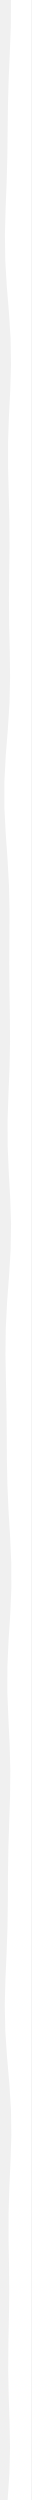
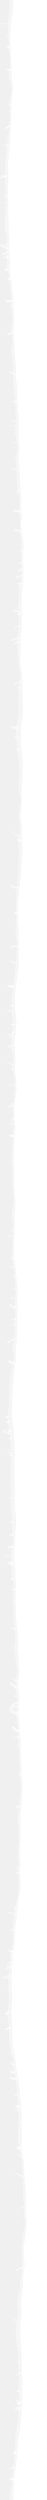
- <svg xmlns="http://www.w3.org/2000/svg" width="8" height="640" fill="#fff">
-   <path d="M2.81,0L2.77,6.7L2.52,13.3L2.23,20L2.04,26.7L1.96,33.3L1.88,40L1.7,46.7L1.44,53.3L1.26,60L1.35,66.7L1.74,73.3L2.29,80L2.71,86.7L2.82,93.3L2.62,100L2.28,106.7L2.06,113.3L2.07,120L2.24,126.7L2.4,133.3L2.44,140L2.35,146.7L2.29,153.3L2.34,160L2.5,166.7L2.58,173.3L2.43,180L2.01,186.7L1.48,193.3L1.13,200L1.12,206.7L1.46,213.3L1.93,220L2.3,226.7L2.43,233.3L2.4,240L2.36,246.7L2.42,253.3L2.53,260L2.57,266.7L2.44,273.3L2.17,280L1.95,286.7L1.96,293.3L2.24,300L2.61,306.7L2.83,313.3L2.72,320L2.31,326.7L1.82,333.3L1.48,340L1.4,346.7L1.52,353.3L1.66,360L1.73,366.7L1.76,373.3L1.89,380L2.18,386.7L2.58,393.3L2.88,400L2.9,406.7L2.62,413.3L2.19,420L1.89,426.7L1.88,433.3L2.15,440L2.47,446.7L2.64,453.3L2.57,460L2.35,466.7L2.14,473.3L2.04,480L2.01,486.7L1.92,493.3L1.69,500L1.39,506.7L1.22,513.3L1.36,520L1.81,526.7L2.38,533.3L2.81,540L2.9,546.7L2.69,553.3L2.39,560L2.2,566.7L2.2,573.3L2.31,580L2.36,586.7L2.28,593.3L2.15,600L2.1,606.7L2.23,613.3L2.44,620L2.56,626.7L2.4,633.3L1.96,640H8V0Z" />
+ <svg xmlns="http://www.w3.org/2000/svg" width="12" height="640" viewBox="0 0 12 640" fill="#fff">
+   <path d="M2.5,0L2.5,1L2.4,2L2.3,3L2.2,4L2.1,5L2.1,6L2.1,7L2.1,8L2.1,9L2.1,10L2.2,11L2.2,12L2.3,13L2.4,14L2.6,15L2.6,16L2.6,17L2.4,18L2.3,19L2.3,20L2.6,21L2.8,22L2.9,23L2.8,24L2.6,25L2.4,26L2.4,27L2.5,28L2.6,29L2.5,30L2.5,31L2.4,32L2.3,33L2.2,34L2.1,35L2,36L1.8,37L1.7,38L1.6,39L1.5,40L1.3,41L1.3,42L1.3,43L1.3,44L1.3,45L1.3,46L1.3,47L1.3,48L1.4,49L1.4,50L1.4,51L1.4,52L1.4,53L1.4,54L1.3,55L1.3,56L1.2,57L1.2,58L1.3,59L1.6,60L1.7,61L1.7,62L1.6,63L1.6,64L1.7,65L1.8,66L1.8,67L1.8,68L1.9,69L2.1,70L2.3,71L2.4,72L2.5,73L2.5,74L2.7,75L2.9,76L3,77L2.9,78L2.9,79L3,80L3.1,81L3.2,82L3,83L2.9,84L2.9,85L3.1,86L3.2,87L3.2,88L3,89L2.9,90L3,91L3.2,92L3.3,93L3.4,94L3.4,95L3.3,96L3.3,97L3.4,98L3.4,99L3.6,100L3.7,101L3.9,102L3.9,103L3.9,104L3.9,105L4,106L4.1,107L4.1,108L4,109L3.9,110L3.9,111L4.1,112L4.2,113L4.4,114L4.3,115L4.2,116L4.2,117L4.1,118L4.2,119L4.2,120L4.3,121L4.3,122L4.3,123L4.4,124L4.5,125L4.7,126L4.9,127L5,128L5,129L5,130L5,131L5.1,132L5.1,133L5.1,134L5.1,135L5.2,136L5.2,137L5.3,138L5.4,139L5.4,140L5.3,141L5.3,142L5.4,143L5.4,144L5.5,145L5.5,146L5.5,147L5.4,148L5.3,149L5.1,150L4.9,151L4.8,152L4.8,153L4.8,154L4.8,155L4.8,156L4.8,157L4.8,158L4.8,159L4.8,160L4.8,161L4.6,162L4.5,163L4.4,164L4.4,165L4.5,166L4.5,167L4.5,168L4.6,169L4.7,170L4.9,171L5.1,172L5.1,173L5.1,174L4.9,175L4.8,176L4.8,177L4.8,178L4.8,179L4.8,180L4.8,181L4.7,182L4.7,183L4.5,184L4.4,185L4.2,186L4.1,187L4.1,188L4.2,189L4.3,190L4.4,191L4.5,192L4.6,193L4.7,194L4.8,195L4.9,196L5,197L5,198L5,199L4.8,200L4.7,201L4.8,202L5,203L5.2,204L5.3,205L5.2,206L5,207L4.8,208L4.8,209L4.9,210L5,211L5.1,212L5,213L4.9,214L4.8,215L4.8,216L4.8,217L4.9,218L4.9,219L4.9,220L4.8,221L4.7,222L4.7,223L4.6,224L4.5,225L4.5,226L4.4,227L4.2,228L4.1,229L4.1,230L4.1,231L4.1,232L4.1,233L4.1,234L4.1,235L4.1,236L4,237L4,238L4,239L4.1,240L4.3,241L4.3,242L4.3,243L4.2,244L4.1,245L4.1,246L4,247L3.9,248L3.8,249L3.7,250L3.5,251L3.4,252L3.3,253L3.2,254L3.1,255L3,256L2.9,257L3,258L3.1,259L3.1,260L3.2,261L3.3,262L3.3,263L3.3,264L3.2,265L3,266L2.9,267L2.9,268L3.1,269L3.3,270L3.4,271L3.3,272L3.2,273L3.2,274L3.4,275L3.7,276L3.8,277L3.8,278L3.8,279L3.7,280L3.7,281L3.5,282L3.4,283L3.3,284L3.3,285L3.4,286L3.5,287L3.5,288L3.4,289L3.3,290L3.2,291L3.2,292L3.1,293L3.1,294L3,295L3,296L3,297L3.1,298L3.2,299L3.2,300L3.2,301L3.2,302L3.2,303L3.2,304L3.3,305L3.4,306L3.5,307L3.4,308L3.2,309L3.1,310L3.1,311L3.1,312L3.2,313L3.3,314L3.3,315L3.3,316L3.2,317L3.2,318L3.2,319L3.1,320L3.1,321L3.1,322L3.1,323L3.3,324L3.5,325L3.7,326L3.8,327L3.9,328L3.9,329L3.9,330L4,331L3.9,332L3.9,333L3.8,334L3.8,335L3.9,336L3.8,337L3.7,338L3.7,339L3.7,340L3.7,341L3.7,342L3.5,343L3.4,344L3.3,345L3.3,346L3.5,347L3.5,348L3.3,349L3.1,350L2.8,351L2.6,352L2.5,353L2.5,354L2.4,355L2.4,356L2.4,357L2.3,358L2.3,359L2.3,360L2.1,361L2,362L1.9,363L2,364L2.2,365L2.4,366L2.6,367L2.6,368L2.6,369L2.7,370L2.8,371L2.8,372L2.8,373L2.8,374L2.7,375L2.7,376L2.7,377L2.7,378L2.6,379L2.6,380L2.7,381L2.8,382L2.9,383L2.9,384L2.8,385L2.8,386L2.9,387L3,388L3.1,389L3.1,390L3.1,391L3.1,392L3.2,393L3.3,394L3.3,395L3.1,396L2.9,397L2.8,398L2.9,399L2.9,400L3,401L2.9,402L2.9,403L3.1,404L3.3,405L3.5,406L3.5,407L3.4,408L3.3,409L3.3,410L3.4,411L3.5,412L3.4,413L3.4,414L3.5,415L3.6,416L3.7,417L3.8,418L3.9,419L3.9,420L3.8,421L3.8,422L3.8,423L3.9,424L4,425L4.1,426L4.3,427L4.3,428L4.2,429L4.1,430L4,431L3.9,432L4,433L4.2,434L4.3,435L4.4,436L4.3,437L4.2,438L4.2,439L4.3,440L4.5,441L4.6,442L4.6,443L4.6,444L4.6,445L4.7,446L4.8,447L4.9,448L4.9,449L4.9,450L4.9,451L5,452L5,453L5,454L5.1,455L5.2,456L5.3,457L5.3,458L5.2,459L5.1,460L5,461L4.9,462L4.8,463L4.7,464L4.6,465L4.5,466L4.6,467L4.7,468L4.7,469L4.8,470L4.8,471L4.8,472L4.7,473L4.6,474L4.5,475L4.6,476L4.6,477L4.6,478L4.7,479L4.7,480L4.7,481L4.8,482L4.8,483L4.7,484L4.6,485L4.4,486L4.2,487L4,488L3.8,489L3.6,490L3.5,491L3.4,492L3.4,493L3.3,494L3.3,495L3.3,496L3.3,497L3.1,498L3,499L2.8,500L2.6,501L2.6,502L2.6,503L2.5,504L2.3,505L2.2,506L2.1,507L2.1,508L2.1,509L2.2,510L2.2,511L2.3,512L2.2,513L2.1,514L1.9,515L1.9,516L2,517L2.2,518L2.3,519L2.3,520L2.3,521L2.3,522L2.4,523L2.6,524L2.8,525L3,526L3.2,527L3.3,528L3.4,529L3.5,530L3.7,531L3.9,532L4.1,533L4.2,534L4.3,535L4.3,536L4.4,537L4.5,538L4.6,539L4.7,540L4.7,541L4.8,542L4.8,543L4.8,544L4.7,545L4.7,546L4.6,547L4.6,548L4.7,549L4.8,550L5.1,551L5.4,552L5.6,553L5.8,554L5.7,555L5.7,556L5.7,557L5.8,558L5.8,559L5.9,560L5.9,561L5.9,562L6,563L6.1,564L6.1,565L6.1,566L6.2,567L6.3,568L6.4,569L6.3,570L6.1,571L5.8,572L5.7,573L5.7,574L5.7,575L5.6,576L5.5,577L5.5,578L5.6,579L5.7,580L5.7,581L5.5,582L5.3,583L5.2,584L5.1,585L5.1,586L4.8,587L4.6,588L4.4,589L4.4,590L4.5,591L4.6,592L4.5,593L4.4,594L4.2,595L4.1,596L4,597L4,598L4.1,599L4.3,600L4.5,601L4.6,602L4.7,603L4.6,604L4.6,605L4.7,606L4.8,607L4.9,608L4.9,609L4.8,610L4.8,611L4.8,612L4.8,613L4.8,614L4.8,615L4.8,616L4.7,617L4.7,618L4.6,619L4.6,620L4.4,621L4.2,622L4,623L3.9,624L3.9,625L3.9,626L3.9,627L3.8,628L3.7,629L3.6,630L3.4,631L3.4,632L3.3,633L3.2,634L3.1,635L3,636L2.8,637L2.7,638L2.6,639L2.5,640L3.4,640L3.4,639L3.4,638L3.5,637L3.6,636L3.6,635L3.7,634L3.8,633L4,632L4.1,631L4.2,630L4.3,629L4.4,628L4.5,627L4.5,626L4.6,625L4.7,624L4.9,623L5.1,622L5.2,621L5.3,620L5.4,619L5.5,618L5.5,617L5.6,616L5.6,615L5.6,614L5.7,613L5.7,612L5.7,611L5.7,610L5.6,609L5.6,608L5.6,607L5.5,606L5.5,605L5.5,604L5.4,603L5.4,602L5.4,601L5.3,600L5.2,599L5.2,598L5.2,597L5.2,596L5.2,595L5.3,594L5.4,593L5.5,592L5.5,591L5.4,590L5.4,589L5.5,588L5.6,587L5.7,586L5.8,585L5.8,584L5.9,583L6,582L6.2,581L6.3,580L6.2,579L6.1,578L6,577L6.1,576L6.1,575L6.2,574L6.4,573L6.5,572L6.6,571L6.7,570L6.8,569L6.8,568L6.7,567L6.6,566L6.6,565L6.6,564L6.6,563L6.6,562L6.5,561L6.5,560L6.4,559L6.3,558L6.2,557L6.2,556L6.2,555L6.1,554L6,553L5.8,552L5.6,551L5.5,550L5.5,549L5.5,548L5.5,547L5.5,546L5.5,545L5.5,544L5.5,543L5.5,542L5.5,541L5.4,540L5.4,539L5.3,538L5.1,537L5,536L5,535L4.9,534L4.8,533L4.6,532L4.4,531L4.3,530L4.1,529L4,528L3.8,527L3.7,526L3.5,525L3.3,524L3.2,523L3.1,522L3.1,521L3.1,520L3.2,519L3.1,518L3,517L2.9,516L2.9,515L3,514L3,513L3.1,512L3.1,511L3.1,510L3,509L3,508L3,507L2.9,506L3,505L3,504L3.1,503L3.2,502L3.2,501L3.3,500L3.5,499L3.6,498L3.8,497L3.8,496L3.8,495L3.9,494L3.9,493L4.1,492L4.2,491L4.3,490L4.4,489L4.5,488L4.6,487L4.8,486L5,485L5.1,484L5.2,483L5.2,482L5.2,481L5.1,480L5.1,479L5.2,478L5.2,477L5.1,476L5.1,475L5,474L5.1,473L5.1,472L5.2,471L5.2,470L5.3,469L5.2,468L5.2,467L5.2,466L5.2,465L5.3,464L5.4,463L5.5,462L5.6,461L5.6,460L5.7,459L5.7,458L5.7,457L5.7,456L5.6,455L5.5,454L5.5,453L5.5,452L5.4,451L5.4,450L5.3,449L5.3,448L5.3,447L5.3,446L5.2,445L5.1,444L5,443L5,442L4.9,441L4.8,440L4.7,439L4.7,438L4.8,437L4.9,436L4.9,435L4.8,434L4.7,433L4.6,432L4.6,431L4.7,430L4.8,429L4.9,428L4.9,427L4.8,426L4.8,425L4.7,424L4.7,423L4.6,422L4.6,421L4.6,420L4.6,419L4.5,418L4.4,417L4.3,416L4.2,415L4.1,414L4,413L4,412L4,411L3.9,410L4,409L4,408L4,407L4,406L4,405L3.9,404L3.9,403L3.9,402L3.8,401L3.7,400L3.6,399L3.6,398L3.6,397L3.7,396L3.8,395L3.8,394L3.9,393L3.9,392L4,391L4.1,390L4.1,389L4,388L3.9,387L3.8,386L3.8,385L3.8,384L3.8,383L3.8,382L3.8,381L3.7,380L3.7,379L3.7,378L3.7,377L3.7,376L3.7,375L3.7,374L3.8,373L3.8,372L3.7,371L3.7,370L3.7,369L3.6,368L3.5,367L3.4,366L3.3,365L3.2,364L3.1,363L3.1,362L3.1,361L3.1,360L3.1,359L3.1,358L3.2,357L3.2,356L3.3,355L3.4,354L3.4,353L3.5,352L3.6,351L3.8,350L3.9,349L4,348L4,347L4,346L4.1,345L4.2,344L4.3,343L4.3,342L4.4,341L4.3,340L4.3,339L4.4,338L4.4,337L4.5,336L4.5,335L4.4,334L4.4,333L4.4,332L4.4,331L4.5,330L4.4,329L4.3,328L4.2,327L4.1,326L4,325L3.9,324L3.7,323L3.6,322L3.5,321L3.6,320L3.6,319L3.6,318L3.6,317L3.7,316L3.7,315L3.8,314L3.8,313L3.7,312L3.7,311L3.8,310L3.9,309L3.9,308L3.9,307L3.8,306L3.7,305L3.6,304L3.6,303L3.6,302L3.6,301L3.6,300L3.6,299L3.5,298L3.5,297L3.5,296L3.5,295L3.6,294L3.6,293L3.7,292L3.7,291L3.8,290L3.9,289L3.9,288L3.8,287L3.7,286L3.7,285L3.6,284L3.7,283L3.8,282L3.9,281L4.1,280L4.2,279L4.2,278L4.2,277L4,276L3.9,275L3.8,274L3.8,273L3.9,272L3.9,271L3.9,270L3.8,269L3.7,268L3.7,267L3.7,266L3.9,265L4,264L4.1,263L4.2,262L4.1,261L4,260L3.9,259L3.8,258L3.8,257L3.8,256L3.8,255L3.9,254L4,253L4.1,252L4.3,251L4.4,250L4.5,249L4.7,248L4.8,247L4.8,246L4.8,245L4.8,244L4.8,243L4.8,242L4.8,241L4.8,240L4.8,239L4.8,238L4.7,237L4.6,236L4.6,235L4.6,234L4.6,233L4.6,232L4.6,231L4.7,230L4.8,229L4.9,228L5,227L5.1,226L5.2,225L5.3,224L5.4,223L5.4,222L5.5,221L5.6,220L5.6,219L5.7,218L5.7,217L5.6,216L5.6,215L5.6,214L5.6,213L5.6,212L5.5,211L5.4,210L5.3,209L5.4,208L5.4,207L5.5,206L5.6,205L5.5,204L5.5,203L5.6,202L5.6,201L5.7,200L5.7,199L5.8,198L5.8,197L5.8,196L5.8,195L5.7,194L5.6,193L5.5,192L5.3,191L5.3,190L5.3,189L5.3,188L5.3,187L5.4,186L5.5,185L5.7,184L5.8,183L5.9,182L5.9,181L5.8,180L5.8,179L5.8,178L5.7,177L5.7,176L5.7,175L5.7,174L5.6,173L5.5,172L5.4,171L5.2,170L5.2,169L5.2,168L5.2,167L5.2,166L5.2,165L5.2,164L5.3,163L5.4,162L5.5,161L5.5,160L5.6,159L5.6,158L5.6,157L5.5,156L5.5,155L5.5,154L5.6,153L5.6,152L5.7,151L5.8,150L5.9,149L5.9,148L6,147L6,146L5.9,145L5.9,144L5.9,143L5.9,142L5.9,141L6,140L5.9,139L5.9,138L5.7,137L5.5,136L5.4,135L5.4,134L5.5,133L5.5,132L5.5,131L5.4,130L5.4,129L5.4,128L5.4,127L5.3,126L5.3,125L5.1,124L5.1,123L5,122L5,121L5,120L4.9,119L4.8,118L4.8,117L4.9,116L4.9,115L4.9,114L4.9,113L4.8,112L4.8,111L4.8,110L4.8,109L4.8,108L4.8,107L4.8,106L4.6,105L4.5,104L4.4,103L4.4,102L4.4,101L4.3,100L4.3,99L4.2,98L4.1,97L4,96L4.1,95L4.1,94L4,93L3.9,92L3.8,91L3.7,90L3.7,89L3.7,88L3.6,87L3.5,86L3.5,85L3.5,84L3.6,83L3.6,82L3.6,81L3.5,80L3.5,79L3.5,78L3.5,77L3.4,76L3.2,75L3.1,74L3,73L2.9,72L2.7,71L2.6,70L2.5,69L2.5,68L2.5,67L2.5,66L2.4,65L2.3,64L2.3,63L2.3,62L2.4,61L2.3,60L2.2,59L2.2,58L2.2,57L2.1,56L2.1,55L2.1,54L2,53L2.1,52L2.1,51L2,50L2,49L2,48L2,47L2.1,46L2.1,45L2.1,44L2,43L2,42L2.1,41L2.2,40L2.3,39L2.4,38L2.5,37L2.6,36L2.6,35L2.7,34L2.8,33L2.8,32L2.8,31L2.9,30L2.9,29L2.9,28L2.9,27L2.9,26L3,25L3.2,24L3.3,23L3.3,22L3.2,21L3,20L3,19L2.9,18L2.9,17L2.8,16L2.8,15L2.8,14L2.7,13L2.7,12L2.6,11L2.6,10L2.6,9L2.7,8L2.7,7L2.8,6L2.9,5L3.1,4L3.2,3L3.4,2L3.4,1L3.4,0Z" fill-opacity="0.42" />
+   <path d="M3.4,0L3.4,1L3.4,2L3.2,3L3.1,4L2.9,5L2.8,6L2.7,7L2.7,8L2.6,9L2.6,10L2.6,11L2.7,12L2.7,13L2.8,14L2.8,15L2.8,16L2.9,17L2.9,18L3,19L3,20L3.2,21L3.3,22L3.3,23L3.2,24L3,25L2.9,26L2.9,27L2.9,28L2.9,29L2.9,30L2.8,31L2.8,32L2.8,33L2.7,34L2.6,35L2.6,36L2.5,37L2.4,38L2.3,39L2.2,40L2.1,41L2,42L2,43L2.1,44L2.1,45L2.1,46L2,47L2,48L2,49L2,50L2.1,51L2.1,52L2,53L2.1,54L2.1,55L2.1,56L2.2,57L2.2,58L2.2,59L2.3,60L2.4,61L2.3,62L2.3,63L2.3,64L2.4,65L2.5,66L2.5,67L2.5,68L2.5,69L2.6,70L2.7,71L2.9,72L3,73L3.1,74L3.2,75L3.4,76L3.5,77L3.5,78L3.5,79L3.5,80L3.6,81L3.6,82L3.6,83L3.5,84L3.5,85L3.5,86L3.6,87L3.7,88L3.7,89L3.7,90L3.8,91L3.9,92L4,93L4.1,94L4.1,95L4,96L4.1,97L4.2,98L4.3,99L4.3,100L4.4,101L4.4,102L4.4,103L4.5,104L4.6,105L4.8,106L4.8,107L4.8,108L4.8,109L4.8,110L4.8,111L4.8,112L4.9,113L4.9,114L4.9,115L4.9,116L4.8,117L4.8,118L4.9,119L5,120L5,121L5,122L5.1,123L5.1,124L5.3,125L5.3,126L5.4,127L5.4,128L5.4,129L5.4,130L5.5,131L5.5,132L5.5,133L5.4,134L5.4,135L5.5,136L5.7,137L5.9,138L5.9,139L6,140L5.9,141L5.9,142L5.9,143L5.9,144L5.9,145L6,146L6,147L5.9,148L5.9,149L5.8,150L5.7,151L5.6,152L5.6,153L5.5,154L5.5,155L5.5,156L5.6,157L5.6,158L5.6,159L5.5,160L5.5,161L5.4,162L5.3,163L5.2,164L5.2,165L5.2,166L5.2,167L5.2,168L5.2,169L5.2,170L5.4,171L5.5,172L5.6,173L5.7,174L5.7,175L5.7,176L5.7,177L5.8,178L5.8,179L5.8,180L5.9,181L5.9,182L5.8,183L5.7,184L5.5,185L5.4,186L5.3,187L5.3,188L5.3,189L5.3,190L5.3,191L5.5,192L5.6,193L5.7,194L5.8,195L5.8,196L5.8,197L5.8,198L5.7,199L5.7,200L5.6,201L5.6,202L5.5,203L5.5,204L5.6,205L5.5,206L5.4,207L5.4,208L5.3,209L5.4,210L5.5,211L5.6,212L5.6,213L5.6,214L5.6,215L5.6,216L5.7,217L5.7,218L5.6,219L5.6,220L5.5,221L5.4,222L5.4,223L5.3,224L5.2,225L5.1,226L5,227L4.9,228L4.8,229L4.7,230L4.6,231L4.6,232L4.6,233L4.6,234L4.6,235L4.6,236L4.7,237L4.8,238L4.8,239L4.8,240L4.8,241L4.8,242L4.8,243L4.8,244L4.8,245L4.8,246L4.8,247L4.7,248L4.5,249L4.4,250L4.3,251L4.1,252L4,253L3.9,254L3.8,255L3.8,256L3.8,257L3.8,258L3.9,259L4,260L4.1,261L4.2,262L4.1,263L4,264L3.9,265L3.7,266L3.7,267L3.7,268L3.8,269L3.9,270L3.9,271L3.9,272L3.8,273L3.8,274L3.9,275L4,276L4.2,277L4.2,278L4.2,279L4.1,280L3.9,281L3.8,282L3.7,283L3.6,284L3.7,285L3.7,286L3.8,287L3.9,288L3.9,289L3.8,290L3.7,291L3.7,292L3.6,293L3.6,294L3.5,295L3.5,296L3.5,297L3.5,298L3.6,299L3.6,300L3.6,301L3.6,302L3.6,303L3.6,304L3.7,305L3.8,306L3.9,307L3.9,308L3.9,309L3.8,310L3.7,311L3.7,312L3.8,313L3.8,314L3.7,315L3.7,316L3.6,317L3.6,318L3.6,319L3.6,320L3.5,321L3.6,322L3.7,323L3.9,324L4,325L4.1,326L4.2,327L4.3,328L4.4,329L4.5,330L4.4,331L4.4,332L4.4,333L4.4,334L4.5,335L4.5,336L4.4,337L4.4,338L4.3,339L4.3,340L4.4,341L4.3,342L4.3,343L4.2,344L4.1,345L4,346L4,347L4,348L3.9,349L3.8,350L3.6,351L3.5,352L3.4,353L3.4,354L3.3,355L3.2,356L3.2,357L3.1,358L3.1,359L3.1,360L3.1,361L3.1,362L3.1,363L3.2,364L3.3,365L3.4,366L3.5,367L3.6,368L3.7,369L3.7,370L3.7,371L3.8,372L3.8,373L3.7,374L3.7,375L3.7,376L3.7,377L3.7,378L3.7,379L3.7,380L3.8,381L3.8,382L3.8,383L3.8,384L3.8,385L3.8,386L3.9,387L4,388L4.1,389L4.1,390L4,391L3.9,392L3.9,393L3.8,394L3.8,395L3.7,396L3.6,397L3.6,398L3.6,399L3.7,400L3.8,401L3.9,402L3.9,403L3.9,404L4,405L4,406L4,407L4,408L4,409L3.9,410L4,411L4,412L4,413L4.1,414L4.2,415L4.3,416L4.4,417L4.5,418L4.6,419L4.6,420L4.6,421L4.6,422L4.7,423L4.7,424L4.8,425L4.8,426L4.9,427L4.9,428L4.8,429L4.7,430L4.6,431L4.6,432L4.7,433L4.8,434L4.9,435L4.9,436L4.8,437L4.7,438L4.7,439L4.8,440L4.9,441L5,442L5,443L5.1,444L5.2,445L5.3,446L5.3,447L5.3,448L5.3,449L5.4,450L5.4,451L5.5,452L5.5,453L5.5,454L5.6,455L5.7,456L5.7,457L5.7,458L5.7,459L5.6,460L5.6,461L5.5,462L5.4,463L5.3,464L5.2,465L5.2,466L5.2,467L5.2,468L5.3,469L5.2,470L5.2,471L5.1,472L5.1,473L5,474L5.1,475L5.1,476L5.2,477L5.2,478L5.1,479L5.1,480L5.2,481L5.2,482L5.2,483L5.1,484L5,485L4.8,486L4.6,487L4.5,488L4.4,489L4.3,490L4.2,491L4.1,492L3.9,493L3.9,494L3.8,495L3.8,496L3.8,497L3.6,498L3.5,499L3.3,500L3.2,501L3.2,502L3.1,503L3,504L3,505L2.9,506L3,507L3,508L3,509L3.1,510L3.1,511L3.1,512L3,513L3,514L2.9,515L2.9,516L3,517L3.1,518L3.2,519L3.1,520L3.1,521L3.1,522L3.2,523L3.3,524L3.5,525L3.7,526L3.8,527L4,528L4.1,529L4.3,530L4.4,531L4.6,532L4.8,533L4.9,534L5,535L5,536L5.1,537L5.3,538L5.4,539L5.4,540L5.5,541L5.5,542L5.5,543L5.5,544L5.5,545L5.5,546L5.5,547L5.5,548L5.5,549L5.5,550L5.6,551L5.8,552L6,553L6.1,554L6.2,555L6.2,556L6.2,557L6.3,558L6.4,559L6.5,560L6.5,561L6.6,562L6.6,563L6.6,564L6.6,565L6.6,566L6.7,567L6.8,568L6.8,569L6.7,570L6.6,571L6.5,572L6.4,573L6.2,574L6.1,575L6.1,576L6,577L6.1,578L6.2,579L6.3,580L6.2,581L6,582L5.9,583L5.8,584L5.8,585L5.7,586L5.6,587L5.5,588L5.4,589L5.4,590L5.5,591L5.5,592L5.4,593L5.3,594L5.2,595L5.2,596L5.2,597L5.2,598L5.2,599L5.3,600L5.4,601L5.4,602L5.4,603L5.5,604L5.5,605L5.5,606L5.6,607L5.6,608L5.6,609L5.7,610L5.7,611L5.7,612L5.7,613L5.6,614L5.6,615L5.6,616L5.5,617L5.5,618L5.4,619L5.3,620L5.2,621L5.1,622L4.9,623L4.7,624L4.6,625L4.5,626L4.5,627L4.4,628L4.3,629L4.2,630L4.1,631L4,632L3.8,633L3.7,634L3.6,635L3.6,636L3.5,637L3.4,638L3.4,639L3.4,640L12,640L12,0Z" />
+   <path d="M2.9,502.9Q2.3,503.3 1.9,503.3" fill="none" stroke="#fff" stroke-linecap="round" stroke-width="0.315" stroke-opacity="0.444" />
+   <path d="M3.2,398.6Q2.3,398.3 1.7,398.4" fill="none" stroke="#fff" stroke-linecap="round" stroke-width="0.406" stroke-opacity="0.329" />
+   <path d="M4.8,163.3Q3.7,163.7 2.9,163.9" fill="none" stroke="#fff" stroke-linecap="round" stroke-width="0.461" stroke-opacity="0.467" />
+   <path d="M6,575.1Q5.6,575.3 5.3,574.7" fill="none" stroke="#fff" stroke-linecap="round" stroke-width="0.262" stroke-opacity="0.459" />
+   <path d="M5.1,215.2Q4.8,215.3 4.6,214.9" fill="none" stroke="#fff" stroke-linecap="round" stroke-width="0.525" stroke-opacity="0.62" />
+   <path d="M5.2,214.2Q4,213.9 3.2,213" fill="none" stroke="#fff" stroke-linecap="round" stroke-width="0.512" stroke-opacity="0.321" />
+   <path d="M3.2,78.4Q2.9,78.3 2.7,78.6" fill="none" stroke="#fff" stroke-linecap="round" stroke-width="0.434" stroke-opacity="0.439" />
+   <path d="M4,417Q3.4,417 2.9,416.8" fill="none" stroke="#fff" stroke-linecap="round" stroke-width="0.444" stroke-opacity="0.41" />
+   <path d="M3.5,265.3Q2.8,265.4 2.4,265.6" fill="none" stroke="#fff" stroke-linecap="round" stroke-width="0.225" stroke-opacity="0.624" />
+   <path d="M3.2,85.2Q2.6,85.3 2.1,85.6" fill="none" stroke="#fff" stroke-linecap="round" stroke-width="0.526" stroke-opacity="0.508" />
+   <path d="M6,580.8Q5.7,581.1 5.5,580.5" fill="none" stroke="#fff" stroke-linecap="round" stroke-width="0.401" stroke-opacity="0.608" />
+   <path d="M4.3,108.9Q3.6,108.9 3.1,109.1" fill="none" stroke="#fff" stroke-linecap="round" stroke-width="0.339" stroke-opacity="0.332" />
+   <path d="M5.1,612.4Q4.7,611.9 4.5,612.2" fill="none" stroke="#fff" stroke-linecap="round" stroke-width="0.331" stroke-opacity="0.748" />
+   <path d="M4.6,436.9Q3.8,437.2 3.2,436.5" fill="none" stroke="#fff" stroke-linecap="round" stroke-width="0.236" stroke-opacity="0.685" />
+   <path d="M6,580.2Q4.9,580.9 4.2,581.2" fill="none" stroke="#fff" stroke-linecap="round" stroke-width="0.338" stroke-opacity="0.565" />
+   <path d="M3.6,264.3Q3.3,264 3.1,264.5" fill="none" stroke="#fff" stroke-linecap="round" stroke-width="0.38" stroke-opacity="0.609" />
+   <path d="M2.5,365.4Q1.5,365.9 0.8,366.6" fill="none" stroke="#fff" stroke-linecap="round" stroke-width="0.208" stroke-opacity="0.482" />
+   <path d="M4.9,444.5Q4.4,444.7 4.1,444.5" fill="none" stroke="#fff" stroke-linecap="round" stroke-width="0.504" stroke-opacity="0.34" />
+   <path d="M3.4,259.1Q2.5,258.6 1.9,258.7" fill="none" stroke="#fff" stroke-linecap="round" stroke-width="0.354" stroke-opacity="0.484" />
+   <path d="M3.1,372Q2.5,372.2 2.1,371.6" fill="none" stroke="#fff" stroke-linecap="round" stroke-width="0.233" stroke-opacity="0.722" />
+   <path d="M5.4,150.2Q5.1,150.3 4.8,150" fill="none" stroke="#fff" stroke-linecap="round" stroke-width="0.443" stroke-opacity="0.387" />
+   <path d="M4.5,186.3Q3.8,186.1 3.4,186.6" fill="none" stroke="#fff" stroke-linecap="round" stroke-width="0.268" stroke-opacity="0.703" />
+   <path d="M4.1,628.4Q3.8,628 3.6,628.4" fill="none" stroke="#fff" stroke-linecap="round" stroke-width="0.265" stroke-opacity="0.413" />
+   <path d="M3.3,257.6Q2.9,257.2 2.7,257.4" fill="none" stroke="#fff" stroke-linecap="round" stroke-width="0.374" stroke-opacity="0.546" />
+   <path d="M4.8,600.7Q4.5,600.4 4.3,600.5" fill="none" stroke="#fff" stroke-linecap="round" stroke-width="0.419" stroke-opacity="0.421" />
+   <path d="M5.1,607.4Q4.6,607.9 4.2,608" fill="none" stroke="#fff" stroke-linecap="round" stroke-width="0.279" stroke-opacity="0.722" />
+   <path d="M5.3,130.9Q5,130.4 4.8,130.6" fill="none" stroke="#fff" stroke-linecap="round" stroke-width="0.267" stroke-opacity="0.559" />
+   <path d="M2.7,26.8Q2.4,26.9 2.2,26.8" fill="none" stroke="#fff" stroke-linecap="round" stroke-width="0.398" stroke-opacity="0.391" />
+   <path d="M2.4,6.6Q2.1,6.9 1.8,6.8" fill="none" stroke="#fff" stroke-linecap="round" stroke-width="0.229" stroke-opacity="0.366" />
+   <path d="M3.4,634.8Q3,635 2.8,634.6" fill="none" stroke="#fff" stroke-linecap="round" stroke-width="0.336" stroke-opacity="0.569" />
+   <path d="M4.4,246.4Q3.5,246.6 2.9,246.1" fill="none" stroke="#fff" stroke-linecap="round" stroke-width="0.541" stroke-opacity="0.359" />
+   <path d="M3.3,525.6Q3,525.4 2.8,525.5" fill="none" stroke="#fff" stroke-linecap="round" stroke-width="0.305" stroke-opacity="0.619" />
+   <path d="M2.9,367.3Q1.7,366.8 1,366.5" fill="none" stroke="#fff" stroke-linecap="round" stroke-width="0.414" stroke-opacity="0.413" />
+   <path d="M3.1,500.4Q2.8,500.9 2.6,500.7" fill="none" stroke="#fff" stroke-linecap="round" stroke-width="0.212" stroke-opacity="0.726" />
+   <path d="M5.6,149.2Q5.1,149.6 4.8,149.3" fill="none" stroke="#fff" stroke-linecap="round" stroke-width="0.436" stroke-opacity="0.389" />
+   <path d="M4.4,186.6Q3.6,186.2 3.1,186" fill="none" stroke="#fff" stroke-linecap="round" stroke-width="0.547" stroke-opacity="0.456" />
+   <path d="M4.5,434.2Q3.9,434.5 3.5,434.1" fill="none" stroke="#fff" stroke-linecap="round" stroke-width="0.451" stroke-opacity="0.311" />
+   <path d="M3.3,400.8Q2.5,400.2 2.1,400.2" fill="none" stroke="#fff" stroke-linecap="round" stroke-width="0.463" stroke-opacity="0.628" />
+   <path d="M4,280.2Q3.6,280.1 3.3,280.3" fill="none" stroke="#fff" stroke-linecap="round" stroke-width="0.259" stroke-opacity="0.595" />
+   <path d="M2.4,508.9Q2,508.8 1.7,509.2" fill="none" stroke="#fff" stroke-linecap="round" stroke-width="0.236" stroke-opacity="0.415" />
+   <path d="M6.4,565.2Q6,565.2 5.7,564.8" fill="none" stroke="#fff" stroke-linecap="round" stroke-width="0.348" stroke-opacity="0.465" />
+   <path d="M5.1,550Q4.6,549.7 4.3,549.5" fill="none" stroke="#fff" stroke-linecap="round" stroke-width="0.455" stroke-opacity="0.361" />
+   <path d="M3.5,273.4Q3.2,273.5 3,273.7" fill="none" stroke="#fff" stroke-linecap="round" stroke-width="0.276" stroke-opacity="0.733" />
+   <path d="M5.4,454.6Q5.1,454.1 4.9,454.6" fill="none" stroke="#fff" stroke-linecap="round" stroke-width="0.283" stroke-opacity="0.573" />
+   <path d="M2.5,12.2Q2.2,12.4 2,12" fill="none" stroke="#fff" stroke-linecap="round" stroke-width="0.502" stroke-opacity="0.667" />
+   <path d="M3.8,342.8Q2.7,343 2,343.8" fill="none" stroke="#fff" stroke-linecap="round" stroke-width="0.346" stroke-opacity="0.645" />
+   <path d="M4.9,445Q3.7,444.7 3,445.3" fill="none" stroke="#fff" stroke-linecap="round" stroke-width="0.215" stroke-opacity="0.387" />
+   <path d="M2.1,65.9Q1.7,65.8 1.5,65.6" fill="none" stroke="#fff" stroke-linecap="round" stroke-width="0.526" stroke-opacity="0.301" />
+   <path d="M5.5,136.2Q4.5,135.7 3.9,135.8" fill="none" stroke="#fff" stroke-linecap="round" stroke-width="0.446" stroke-opacity="0.655" />
+   <path d="M6.5,567.2Q6.2,567.6 6,567.4" fill="none" stroke="#fff" stroke-linecap="round" stroke-width="0.427" stroke-opacity="0.434" />
+   <path d="M4.7,164.5Q4.2,164.2 3.8,164.8" fill="none" stroke="#fff" stroke-linecap="round" stroke-width="0.296" stroke-opacity="0.687" />
+   <path d="M4.7,594.3Q4.1,594.4 3.7,593.7" fill="none" stroke="#fff" stroke-linecap="round" stroke-width="0.291" stroke-opacity="0.556" />
+   <path d="M4.3,488.3Q3.9,487.9 3.6,488.4" fill="none" stroke="#fff" stroke-linecap="round" stroke-width="0.442" stroke-opacity="0.381" />
+   <path d="M4.5,188.6Q4,188.9 3.7,188.7" fill="none" stroke="#fff" stroke-linecap="round" stroke-width="0.474" stroke-opacity="0.432" />
+   <path d="M3.6,349.1Q2.9,348.9 2.4,348.5" fill="none" stroke="#fff" stroke-linecap="round" stroke-width="0.544" stroke-opacity="0.723" />
+   <path d="M2.6,519.1Q2,519.3 1.7,519.4" fill="none" stroke="#fff" stroke-linecap="round" stroke-width="0.238" stroke-opacity="0.655" />
+   <path d="M4.8,441.2Q4.2,441.2 3.8,440.9" fill="none" stroke="#fff" stroke-linecap="round" stroke-width="0.248" stroke-opacity="0.346" />
+   <path d="M2.2,69.1Q1.6,68.7 1.3,69.4" fill="none" stroke="#fff" stroke-linecap="round" stroke-width="0.257" stroke-opacity="0.636" />
+   <path d="M3.8,406.9Q3.4,407 3.2,406.9" fill="none" stroke="#fff" stroke-linecap="round" stroke-width="0.462" stroke-opacity="0.719" />
+   <path d="M3.8,530.4Q3.2,530.8 2.8,530.3" fill="none" stroke="#fff" stroke-linecap="round" stroke-width="0.464" stroke-opacity="0.738" />
+   <path d="M5.1,209Q4.8,208.7 4.6,209" fill="none" stroke="#fff" stroke-linecap="round" stroke-width="0.201" stroke-opacity="0.664" />
+   <path d="M4.5,439Q3.4,438.4 2.7,438.1" fill="none" stroke="#fff" stroke-linecap="round" stroke-width="0.496" stroke-opacity="0.626" />
+   <path d="M3.6,344.8Q3.3,345.2 3.1,344.8" fill="none" stroke="#fff" stroke-linecap="round" stroke-width="0.358" stroke-opacity="0.33" />
+   <path d="M3.5,290.6Q3.2,290.8 3,290.7" fill="none" stroke="#fff" stroke-linecap="round" stroke-width="0.399" stroke-opacity="0.65" />
+   <path d="M5.2,462.4Q4.6,462.1 4.2,462.8" fill="none" stroke="#fff" stroke-linecap="round" stroke-width="0.336" stroke-opacity="0.606" />
+   <path d="M3.8,286.5Q3.5,286.2 3.3,286.6" fill="none" stroke="#fff" stroke-linecap="round" stroke-width="0.454" stroke-opacity="0.636" />
+   <path d="M2.9,368Q2.5,368.3 2.2,368.2" fill="none" stroke="#fff" stroke-linecap="round" stroke-width="0.274" stroke-opacity="0.583" />
+   <path d="M5.7,552.2Q5.1,552 4.7,551.5" fill="none" stroke="#fff" stroke-linecap="round" stroke-width="0.28" stroke-opacity="0.531" />
+   <path d="M4.6,436.9Q3.4,437 2.7,437.7" fill="none" stroke="#fff" stroke-linecap="round" stroke-width="0.36" stroke-opacity="0.39" />
+   <path d="M4,337.6Q3.6,338.1 3.3,337.7" fill="none" stroke="#fff" stroke-linecap="round" stroke-width="0.361" stroke-opacity="0.615" />
+   <path d="M2.7,18.1Q2.2,17.9 1.9,17.7" fill="none" stroke="#fff" stroke-linecap="round" stroke-width="0.342" stroke-opacity="0.738" />
+   <path d="M4.2,332.4Q3.3,332.4 2.8,332.3" fill="none" stroke="#fff" stroke-linecap="round" stroke-width="0.498" stroke-opacity="0.311" />
+   <path d="M3.4,396.2Q2.8,395.8 2.3,396.2" fill="none" stroke="#fff" stroke-linecap="round" stroke-width="0.506" stroke-opacity="0.591" />
+   <path d="M3.5,272.8Q2.5,272.1 1.9,271.9" fill="none" stroke="#fff" stroke-linecap="round" stroke-width="0.4" stroke-opacity="0.373" />
+   <path d="M3.8,287Q3.2,287.3 2.8,286.8" fill="none" stroke="#fff" stroke-linecap="round" stroke-width="0.259" stroke-opacity="0.417" />
+   <path d="M5.1,160.4Q4.4,160.2 3.8,160.6" fill="none" stroke="#fff" stroke-linecap="round" stroke-width="0.367" stroke-opacity="0.409" />
+   <path d="M3.5,290.9Q2.9,290.7 2.5,290.7" fill="none" stroke="#fff" stroke-linecap="round" stroke-width="0.436" stroke-opacity="0.697" />
+   <path d="M5.1,155.4Q4.7,155.7 4.5,155.7" fill="none" stroke="#fff" stroke-linecap="round" stroke-width="0.204" stroke-opacity="0.75" />
+   <path d="M4.2,532.3Q3.3,532.1 2.7,531.9" fill="none" stroke="#fff" stroke-linecap="round" stroke-width="0.498" stroke-opacity="0.71" />
+   <path d="M4.1,326.9Q3.8,326.4 3.6,326.6" fill="none" stroke="#fff" stroke-linecap="round" stroke-width="0.513" stroke-opacity="0.388" />
+   <path d="M4.1,421.2Q3.1,422 2.5,422.3" fill="none" stroke="#fff" stroke-linecap="round" stroke-width="0.203" stroke-opacity="0.446" />
+   <path d="M3.4,268.7Q3.1,269.3 2.9,269.1" fill="none" stroke="#fff" stroke-linecap="round" stroke-width="0.204" stroke-opacity="0.432" />
+   <path d="M4.9,547.6Q4.6,547.5 4.4,547.3" fill="none" stroke="#fff" stroke-linecap="round" stroke-width="0.268" stroke-opacity="0.386" />
+   <path d="M4.2,102.8Q3.7,102.8 3.4,102.8" fill="none" stroke="#fff" stroke-linecap="round" stroke-width="0.541" stroke-opacity="0.495" />
+   <path d="M2.6,71.1Q2.3,71.6 2.1,71.4" fill="none" stroke="#fff" stroke-linecap="round" stroke-width="0.534" stroke-opacity="0.595" />
+   <path d="M2.4,34.8Q1.8,35.4 1.5,35.4" fill="none" stroke="#fff" stroke-linecap="round" stroke-width="0.266" stroke-opacity="0.599" />
+   <path d="M2.7,366.3Q2.4,366 2.2,366.6" fill="none" stroke="#fff" stroke-linecap="round" stroke-width="0.542" stroke-opacity="0.722" />
+   <path d="M4.2,432Q3.4,431.6 2.8,431" fill="none" stroke="#fff" stroke-linecap="round" stroke-width="0.531" stroke-opacity="0.692" />
+   <path d="M5.4,174.5Q4.4,174.8 3.8,175.1" fill="none" stroke="#fff" stroke-linecap="round" stroke-width="0.413" stroke-opacity="0.454" />
+   <path d="M5.1,549.7Q4.8,549.6 4.5,550.1" fill="none" stroke="#fff" stroke-linecap="round" stroke-width="0.262" stroke-opacity="0.612" />
+   <path d="M6,557.4Q4.8,556.6 4,556.4" fill="none" stroke="#fff" stroke-linecap="round" stroke-width="0.24" stroke-opacity="0.556" />
+   <path d="M4.1,334.6Q3.2,334.8 2.6,334" fill="none" stroke="#fff" stroke-linecap="round" stroke-width="0.373" stroke-opacity="0.632" />
+   <path d="M3.1,372.7Q2.8,372.4 2.6,372.6" fill="none" stroke="#fff" stroke-linecap="round" stroke-width="0.509" stroke-opacity="0.483" />
+   <path d="M5.1,615Q4.6,615.3 4.3,614.5" fill="none" stroke="#fff" stroke-linecap="round" stroke-width="0.456" stroke-opacity="0.542" />
+   <path d="M2.2,362.6Q1.9,362.9 1.6,362.8" fill="none" stroke="#fff" stroke-linecap="round" stroke-width="0.433" stroke-opacity="0.586" />
+   <path d="M3.6,314.7Q3.1,315.2 2.8,315" fill="none" stroke="#fff" stroke-linecap="round" stroke-width="0.335" stroke-opacity="0.435" />
+   <path d="M5.1,157.2Q4.7,157.2 4.5,157.2" fill="none" stroke="#fff" stroke-linecap="round" stroke-width="0.323" stroke-opacity="0.722" />
+   <path d="M2.7,32.2Q2.1,32.3 1.7,32.8" fill="none" stroke="#fff" stroke-linecap="round" stroke-width="0.449" stroke-opacity="0.689" />
+   <path d="M4.7,435.8Q3.6,436 2.9,436.9" fill="none" stroke="#fff" stroke-linecap="round" stroke-width="0.468" stroke-opacity="0.669" />
+   <path d="M3.1,371.2Q2.4,370.7 2,371.2" fill="none" stroke="#fff" stroke-linecap="round" stroke-width="0.272" stroke-opacity="0.375" />
+   <path d="M3.8,287.8Q3,287.8 2.5,287.7" fill="none" stroke="#fff" stroke-linecap="round" stroke-width="0.246" stroke-opacity="0.561" />
+   <path d="M3.6,316.4Q2.8,316.6 2.3,316.2" fill="none" stroke="#fff" stroke-linecap="round" stroke-width="0.434" stroke-opacity="0.314" />
+   <path d="M4.4,233.5Q4.1,233.8 3.9,233.8" fill="none" stroke="#fff" stroke-linecap="round" stroke-width="0.466" stroke-opacity="0.742" />
+   <path d="M2.4,5.9Q1.3,6.3 0.5,6" fill="none" stroke="#fff" stroke-linecap="round" stroke-width="0.306" stroke-opacity="0.393" />
+   <path d="M4.1,627.5Q3.8,628 3.6,627.9" fill="none" stroke="#fff" stroke-linecap="round" stroke-width="0.536" stroke-opacity="0.726" />
+   <path d="M4.1,422.4Q3.7,422.8 3.5,422.3" fill="none" stroke="#fff" stroke-linecap="round" stroke-width="0.354" stroke-opacity="0.343" />
+   <path d="M5.6,149.3Q4.8,149.7 4.4,149.4" fill="none" stroke="#fff" stroke-linecap="round" stroke-width="0.246" stroke-opacity="0.614" />
+   <path d="M3.5,634.3Q3,634.7 2.7,634.8" fill="none" stroke="#fff" stroke-linecap="round" stroke-width="0.469" stroke-opacity="0.666" />
+   <path d="M3.5,392.9Q3,392.6 2.6,393.1" fill="none" stroke="#fff" stroke-linecap="round" stroke-width="0.385" stroke-opacity="0.669" />
+   <path d="M3.2,400Q2.9,400 2.7,399.9" fill="none" stroke="#fff" stroke-linecap="round" stroke-width="0.494" stroke-opacity="0.698" />
+   <path d="M1.9,63.5Q1,63.4 0.3,62.7" fill="none" stroke="#fff" stroke-linecap="round" stroke-width="0.535" stroke-opacity="0.577" />
+   <path d="M5,125.6Q4.7,125.5 4.4,126" fill="none" stroke="#fff" stroke-linecap="round" stroke-width="0.442" stroke-opacity="0.584" />
+   <path d="M4.7,227.3Q3.6,227.3 3,226.8" fill="none" stroke="#fff" stroke-linecap="round" stroke-width="0.508" stroke-opacity="0.542" />
+   <path d="M2.2,68.6Q1.7,68.8 1.4,68.4" fill="none" stroke="#fff" stroke-linecap="round" stroke-width="0.274" stroke-opacity="0.41" />
+   <path d="M2.9,502.1Q2.4,502.7 2,502.5" fill="none" stroke="#fff" stroke-linecap="round" stroke-width="0.301" stroke-opacity="0.692" />
+   <path d="M3.5,265.4Q2.6,265.4 2,264.5" fill="none" stroke="#fff" stroke-linecap="round" stroke-width="0.267" stroke-opacity="0.454" />
+   <path d="M3.6,528.5Q3.1,528.8 2.8,528" fill="none" stroke="#fff" stroke-linecap="round" stroke-width="0.361" stroke-opacity="0.525" />
+   <path d="M5.1,179.6Q4.7,179.7 4.5,179.5" fill="none" stroke="#fff" stroke-linecap="round" stroke-width="0.305" stroke-opacity="0.316" />
+   <path d="M5.8,147.2Q4.8,147.6 4.2,147.9" fill="none" stroke="#fff" stroke-linecap="round" stroke-width="0.459" stroke-opacity="0.472" />
+   <path d="M5.1,543.6Q4.6,543.3 4.4,543.4" fill="none" stroke="#fff" stroke-linecap="round" stroke-width="0.305" stroke-opacity="0.348" />
+   <path d="M1.7,50Q1.4,50.3 1.2,50.3" fill="none" stroke="#fff" stroke-linecap="round" stroke-width="0.52" stroke-opacity="0.422" />
+   <path d="M3.3,76.9Q2.3,77.3 1.6,77.1" fill="none" stroke="#fff" stroke-linecap="round" stroke-width="0.49" stroke-opacity="0.721" />
+   <path d="M5.7,144Q5.4,144.3 5.1,144.1" fill="none" stroke="#fff" stroke-linecap="round" stroke-width="0.402" stroke-opacity="0.551" />
+   <path d="M5.1,446.9Q4.7,446.6 4.5,446.7" fill="none" stroke="#fff" stroke-linecap="round" stroke-width="0.291" stroke-opacity="0.502" />
+   <path d="M2,64.6Q1.2,65 0.6,65.1" fill="none" stroke="#fff" stroke-linecap="round" stroke-width="0.407" stroke-opacity="0.604" />
+   <path d="M5.1,616.4Q4.4,616.4 4,616.4" fill="none" stroke="#fff" stroke-linecap="round" stroke-width="0.472" stroke-opacity="0.471" />
+   <path d="M3.7,283.3Q2.8,283 2.2,283.3" fill="none" stroke="#fff" stroke-linecap="round" stroke-width="0.537" stroke-opacity="0.35" />
+   <path d="M4.3,488.4Q4,488.6 3.8,488.6" fill="none" stroke="#fff" stroke-linecap="round" stroke-width="0.232" stroke-opacity="0.639" />
+   <path d="M3.4,322.3Q3,321.9 2.8,322.2" fill="none" stroke="#fff" stroke-linecap="round" stroke-width="0.342" stroke-opacity="0.504" />
+   <path d="M2.3,364Q1.9,364.2 1.7,364.1" fill="none" stroke="#fff" stroke-linecap="round" stroke-width="0.453" stroke-opacity="0.651" />
+   <path d="M5.3,131.1Q4.2,130.9 3.5,130.7" fill="none" stroke="#fff" stroke-linecap="round" stroke-width="0.442" stroke-opacity="0.66" />
+   <path d="M4.4,430.4Q3.9,430.4 3.5,429.9" fill="none" stroke="#fff" stroke-linecap="round" stroke-width="0.37" stroke-opacity="0.597" />
+   <path d="M4.9,443Q4,443.2 3.4,442.2" fill="none" stroke="#fff" stroke-linecap="round" stroke-width="0.549" stroke-opacity="0.738" />
+   <path d="M3.2,383.6Q2.9,383.7 2.7,383.4" fill="none" stroke="#fff" stroke-linecap="round" stroke-width="0.524" stroke-opacity="0.464" />
+   <path d="M2.1,65.7Q1.5,66.2 1.2,66.1" fill="none" stroke="#fff" stroke-linecap="round" stroke-width="0.546" stroke-opacity="0.379" />
+   <path d="M4.2,330.2Q3.7,329.9 3.3,329.7" fill="none" stroke="#fff" stroke-linecap="round" stroke-width="0.385" stroke-opacity="0.34" />
+   <path d="M3.3,499.5Q2.7,499.8 2.4,499.2" fill="none" stroke="#fff" stroke-linecap="round" stroke-width="0.415" stroke-opacity="0.683" />
+   <path d="M5,616.8Q4,617.2 3.4,616.8" fill="none" stroke="#fff" stroke-linecap="round" stroke-width="0.346" stroke-opacity="0.479" />
+   <path d="M4.5,120.1Q3.8,120.4 3.4,120" fill="none" stroke="#fff" stroke-linecap="round" stroke-width="0.497" stroke-opacity="0.307" />
+   <path d="M4.9,604.6Q4.6,604.9 4.4,604.8" fill="none" stroke="#fff" stroke-linecap="round" stroke-width="0.259" stroke-opacity="0.584" />
+   <path d="M3.5,264.8Q3,265.1 2.6,264.7" fill="none" stroke="#fff" stroke-linecap="round" stroke-width="0.261" stroke-opacity="0.534" />
+   <path d="M3.6,95.7Q2.9,95.5 2.5,95.2" fill="none" stroke="#fff" stroke-linecap="round" stroke-width="0.525" stroke-opacity="0.382" />
+   <path d="M1.6,45.1Q1,45.2 0.6,44.9" fill="none" stroke="#fff" stroke-linecap="round" stroke-width="0.321" stroke-opacity="0.584" />
+   <path d="M4.6,242.3Q3.5,242 2.8,242.5" fill="none" stroke="#fff" stroke-linecap="round" stroke-width="0.431" stroke-opacity="0.484" />
+   <path d="M3.9,490.1Q2.9,489.6 2.2,489.7" fill="none" stroke="#fff" stroke-linecap="round" stroke-width="0.363" stroke-opacity="0.347" />
+   <path d="M1.9,62.8Q1.6,62.7 1.4,62.6" fill="none" stroke="#fff" stroke-linecap="round" stroke-width="0.329" stroke-opacity="0.376" />
+   <path d="M3.7,631.6Q3.1,631.6 2.7,632" fill="none" stroke="#fff" stroke-linecap="round" stroke-width="0.436" stroke-opacity="0.531" />
+   <path d="M2.2,515.1Q1.8,515.4 1.5,515.6" fill="none" stroke="#fff" stroke-linecap="round" stroke-width="0.491" stroke-opacity="0.655" />
+   <path d="M5.8,145.7Q5.3,145.8 4.9,146.2" fill="none" stroke="#fff" stroke-linecap="round" stroke-width="0.391" stroke-opacity="0.735" />
+   <path d="M2.6,519.2Q1.9,519.5 1.4,519.4" fill="none" stroke="#fff" stroke-linecap="round" stroke-width="0.387" stroke-opacity="0.563" />
+   <path d="M4.9,478.4Q4.5,478.5 4.2,478" fill="none" stroke="#fff" stroke-linecap="round" stroke-width="0.392" stroke-opacity="0.342" />
+   <path d="M5,479.4Q4.5,479 4.2,479.7" fill="none" stroke="#fff" stroke-linecap="round" stroke-width="0.325" stroke-opacity="0.66" />
+   <path d="M1.6,45.1Q0.7,45.3 0,45.5" fill="none" stroke="#fff" stroke-linecap="round" stroke-width="0.24" stroke-opacity="0.668" />
+   <path d="M3.4,404Q3.1,403.9 2.9,404.3" fill="none" stroke="#fff" stroke-linecap="round" stroke-width="0.434" stroke-opacity="0.53" />
+   <path d="M4.8,192.2Q4.5,191.9 4.3,191.8" fill="none" stroke="#fff" stroke-linecap="round" stroke-width="0.507" stroke-opacity="0.509" />
+   <path d="M5.1,549.8Q4.8,549.9 4.6,550.1" fill="none" stroke="#fff" stroke-linecap="round" stroke-width="0.549" stroke-opacity="0.53" />
+   <path d="M5.1,615.3Q4.7,615.5 4.5,615.4" fill="none" stroke="#fff" stroke-linecap="round" stroke-width="0.516" stroke-opacity="0.596" />
+   <path d="M4.9,539.3Q4.6,539.6 4.3,539.2" fill="none" stroke="#fff" stroke-linecap="round" stroke-width="0.532" stroke-opacity="0.735" />
+   <path d="M6.1,554.5Q5.7,553.9 5.4,554.1" fill="none" stroke="#fff" stroke-linecap="round" stroke-width="0.224" stroke-opacity="0.516" />
+   <path d="M1.7,51.9Q0.9,52 0.4,51.9" fill="none" stroke="#fff" stroke-linecap="round" stroke-width="0.222" stroke-opacity="0.318" />
+   <path d="M2.5,506.2Q2.1,506.5 1.9,506.4" fill="none" stroke="#fff" stroke-linecap="round" stroke-width="0.281" stroke-opacity="0.524" />
+   <path d="M3.6,324.4Q3,324.3 2.7,324.4" fill="none" stroke="#fff" stroke-linecap="round" stroke-width="0.354" stroke-opacity="0.371" />
+   <path d="M5.2,607.5Q4.8,607 4.6,607.4" fill="none" stroke="#fff" stroke-linecap="round" stroke-width="0.301" stroke-opacity="0.329" />
+   <path d="M4.6,536.4Q4,536.3 3.7,536.5" fill="none" stroke="#fff" stroke-linecap="round" stroke-width="0.39" stroke-opacity="0.403" />
+   <path d="M4.1,277.8Q3.1,277.5 2.5,277.7" fill="none" stroke="#fff" stroke-linecap="round" stroke-width="0.379" stroke-opacity="0.356" />
+   <path d="M2.4,9.2Q2.1,9.6 1.8,9" fill="none" stroke="#fff" stroke-linecap="round" stroke-width="0.318" stroke-opacity="0.444" />
+   <path d="M4.5,117.1Q4.1,116.9 3.9,117.5" fill="none" stroke="#fff" stroke-linecap="round" stroke-width="0.238" stroke-opacity="0.52" />
+   <path d="M4.5,438.5Q3.3,438 2.5,437.2" fill="none" stroke="#fff" stroke-linecap="round" stroke-width="0.373" stroke-opacity="0.566" />
+   <path d="M2.5,505.6Q1.5,506.2 0.8,506.4" fill="none" stroke="#fff" stroke-linecap="round" stroke-width="0.5" stroke-opacity="0.398" />
+   <path d="M5.1,156.8Q4.2,156.2 3.6,156.3" fill="none" stroke="#fff" stroke-linecap="round" stroke-width="0.464" stroke-opacity="0.59" />
+   <path d="M3.6,494Q3.1,494 2.7,494.1" fill="none" stroke="#fff" stroke-linecap="round" stroke-width="0.456" stroke-opacity="0.5" />
+   <path d="M5,540.1Q4.5,540.5 4.1,539.9" fill="none" stroke="#fff" stroke-linecap="round" stroke-width="0.527" stroke-opacity="0.354" />
+   <path d="M5,546Q4.7,545.7 4.5,545.9" fill="none" stroke="#fff" stroke-linecap="round" stroke-width="0.285" stroke-opacity="0.519" />
+   <path d="M2.1,37.1Q1.6,37.5 1.2,37.1" fill="none" stroke="#fff" stroke-linecap="round" stroke-width="0.401" stroke-opacity="0.427" />
+   <path d="M2.9,28.7Q2.5,28.4 2.3,28.3" fill="none" stroke="#fff" stroke-linecap="round" stroke-width="0.377" stroke-opacity="0.383" />
+   <path d="M4,101.1Q3,100.8 2.3,100" fill="none" stroke="#fff" stroke-linecap="round" stroke-width="0.203" stroke-opacity="0.356" />
+   <path d="M3.7,282.9Q3.3,282.4 3.1,282.7" fill="none" stroke="#fff" stroke-linecap="round" stroke-width="0.512" stroke-opacity="0.539" />
+   <path d="M3.2,267.7Q2.6,267.9 2.3,268" fill="none" stroke="#fff" stroke-linecap="round" stroke-width="0.447" stroke-opacity="0.549" />
+   <path d="M4,339Q3.4,338.9 3.1,339.5" fill="none" stroke="#fff" stroke-linecap="round" stroke-width="0.252" stroke-opacity="0.517" />
+   <path d="M5.6,141Q5.3,141.4 5.1,141" fill="none" stroke="#fff" stroke-linecap="round" stroke-width="0.241" stroke-opacity="0.445" />
+   <path d="M3.4,389.8Q3,389.8 2.7,389.4" fill="none" stroke="#fff" stroke-linecap="round" stroke-width="0.366" stroke-opacity="0.522" />
+   <path d="M2.2,69Q1.8,69.4 1.6,69.2" fill="none" stroke="#fff" stroke-linecap="round" stroke-width="0.389" stroke-opacity="0.476" />
+   <path d="M3.6,262.4Q3.2,262.2 3,262.2" fill="none" stroke="#fff" stroke-linecap="round" stroke-width="0.399" stroke-opacity="0.723" />
+   <path d="M4.7,113.7Q3.9,113.2 3.4,113.3" fill="none" stroke="#fff" stroke-linecap="round" stroke-width="0.334" stroke-opacity="0.308" />
+   <path d="M2.8,503.6Q2,503.6 1.6,504" fill="none" stroke="#fff" stroke-linecap="round" stroke-width="0.514" stroke-opacity="0.46" />
+   <path d="M5.1,175.9Q4.8,175.8 4.5,176.2" fill="none" stroke="#fff" stroke-linecap="round" stroke-width="0.241" stroke-opacity="0.72" />
+   <path d="M3.6,252.6Q2.7,252.5 2.1,252.4" fill="none" stroke="#fff" stroke-linecap="round" stroke-width="0.501" stroke-opacity="0.746" />
+   <path d="M5.7,147.8Q5.4,147.5 5.1,147.7" fill="none" stroke="#fff" stroke-linecap="round" stroke-width="0.202" stroke-opacity="0.303" />
+   <path d="M4.1,334.9Q3.7,334.5 3.4,334.8" fill="none" stroke="#fff" stroke-linecap="round" stroke-width="0.333" stroke-opacity="0.465" />
+   <path d="M4.4,107.3Q3.8,107.7 3.3,108" fill="none" stroke="#fff" stroke-linecap="round" stroke-width="0.388" stroke-opacity="0.423" />
</svg>
